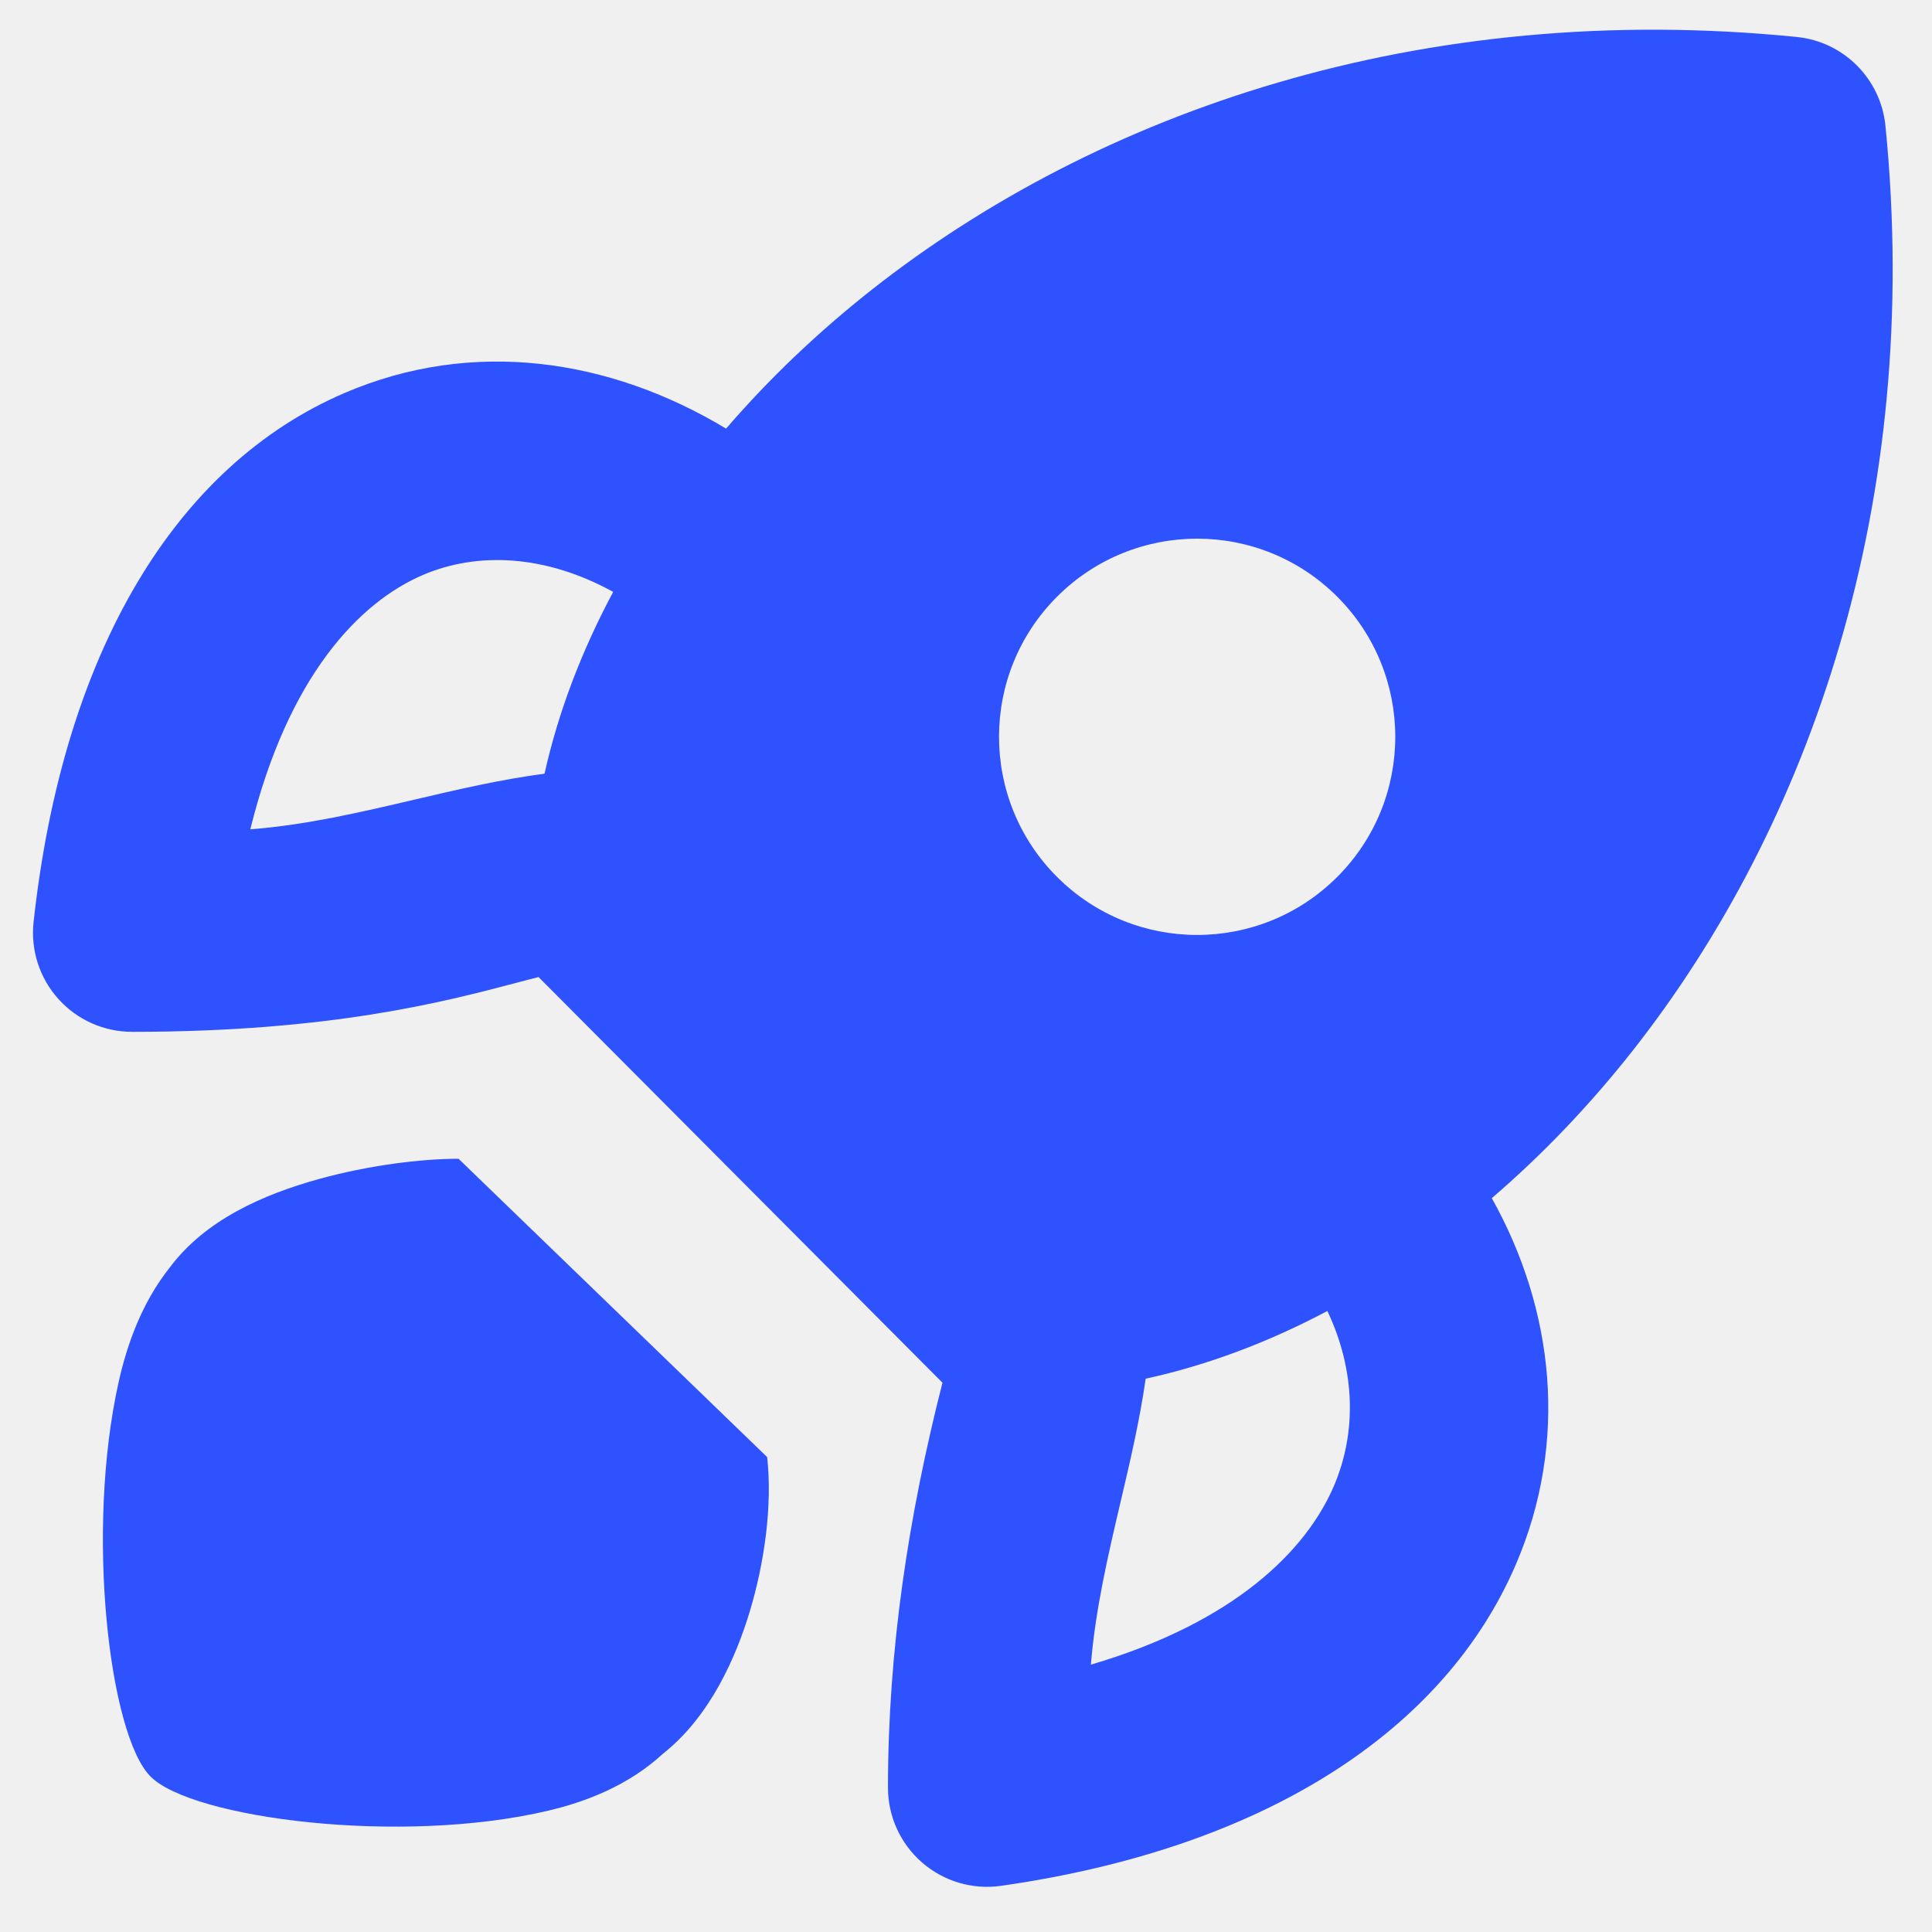
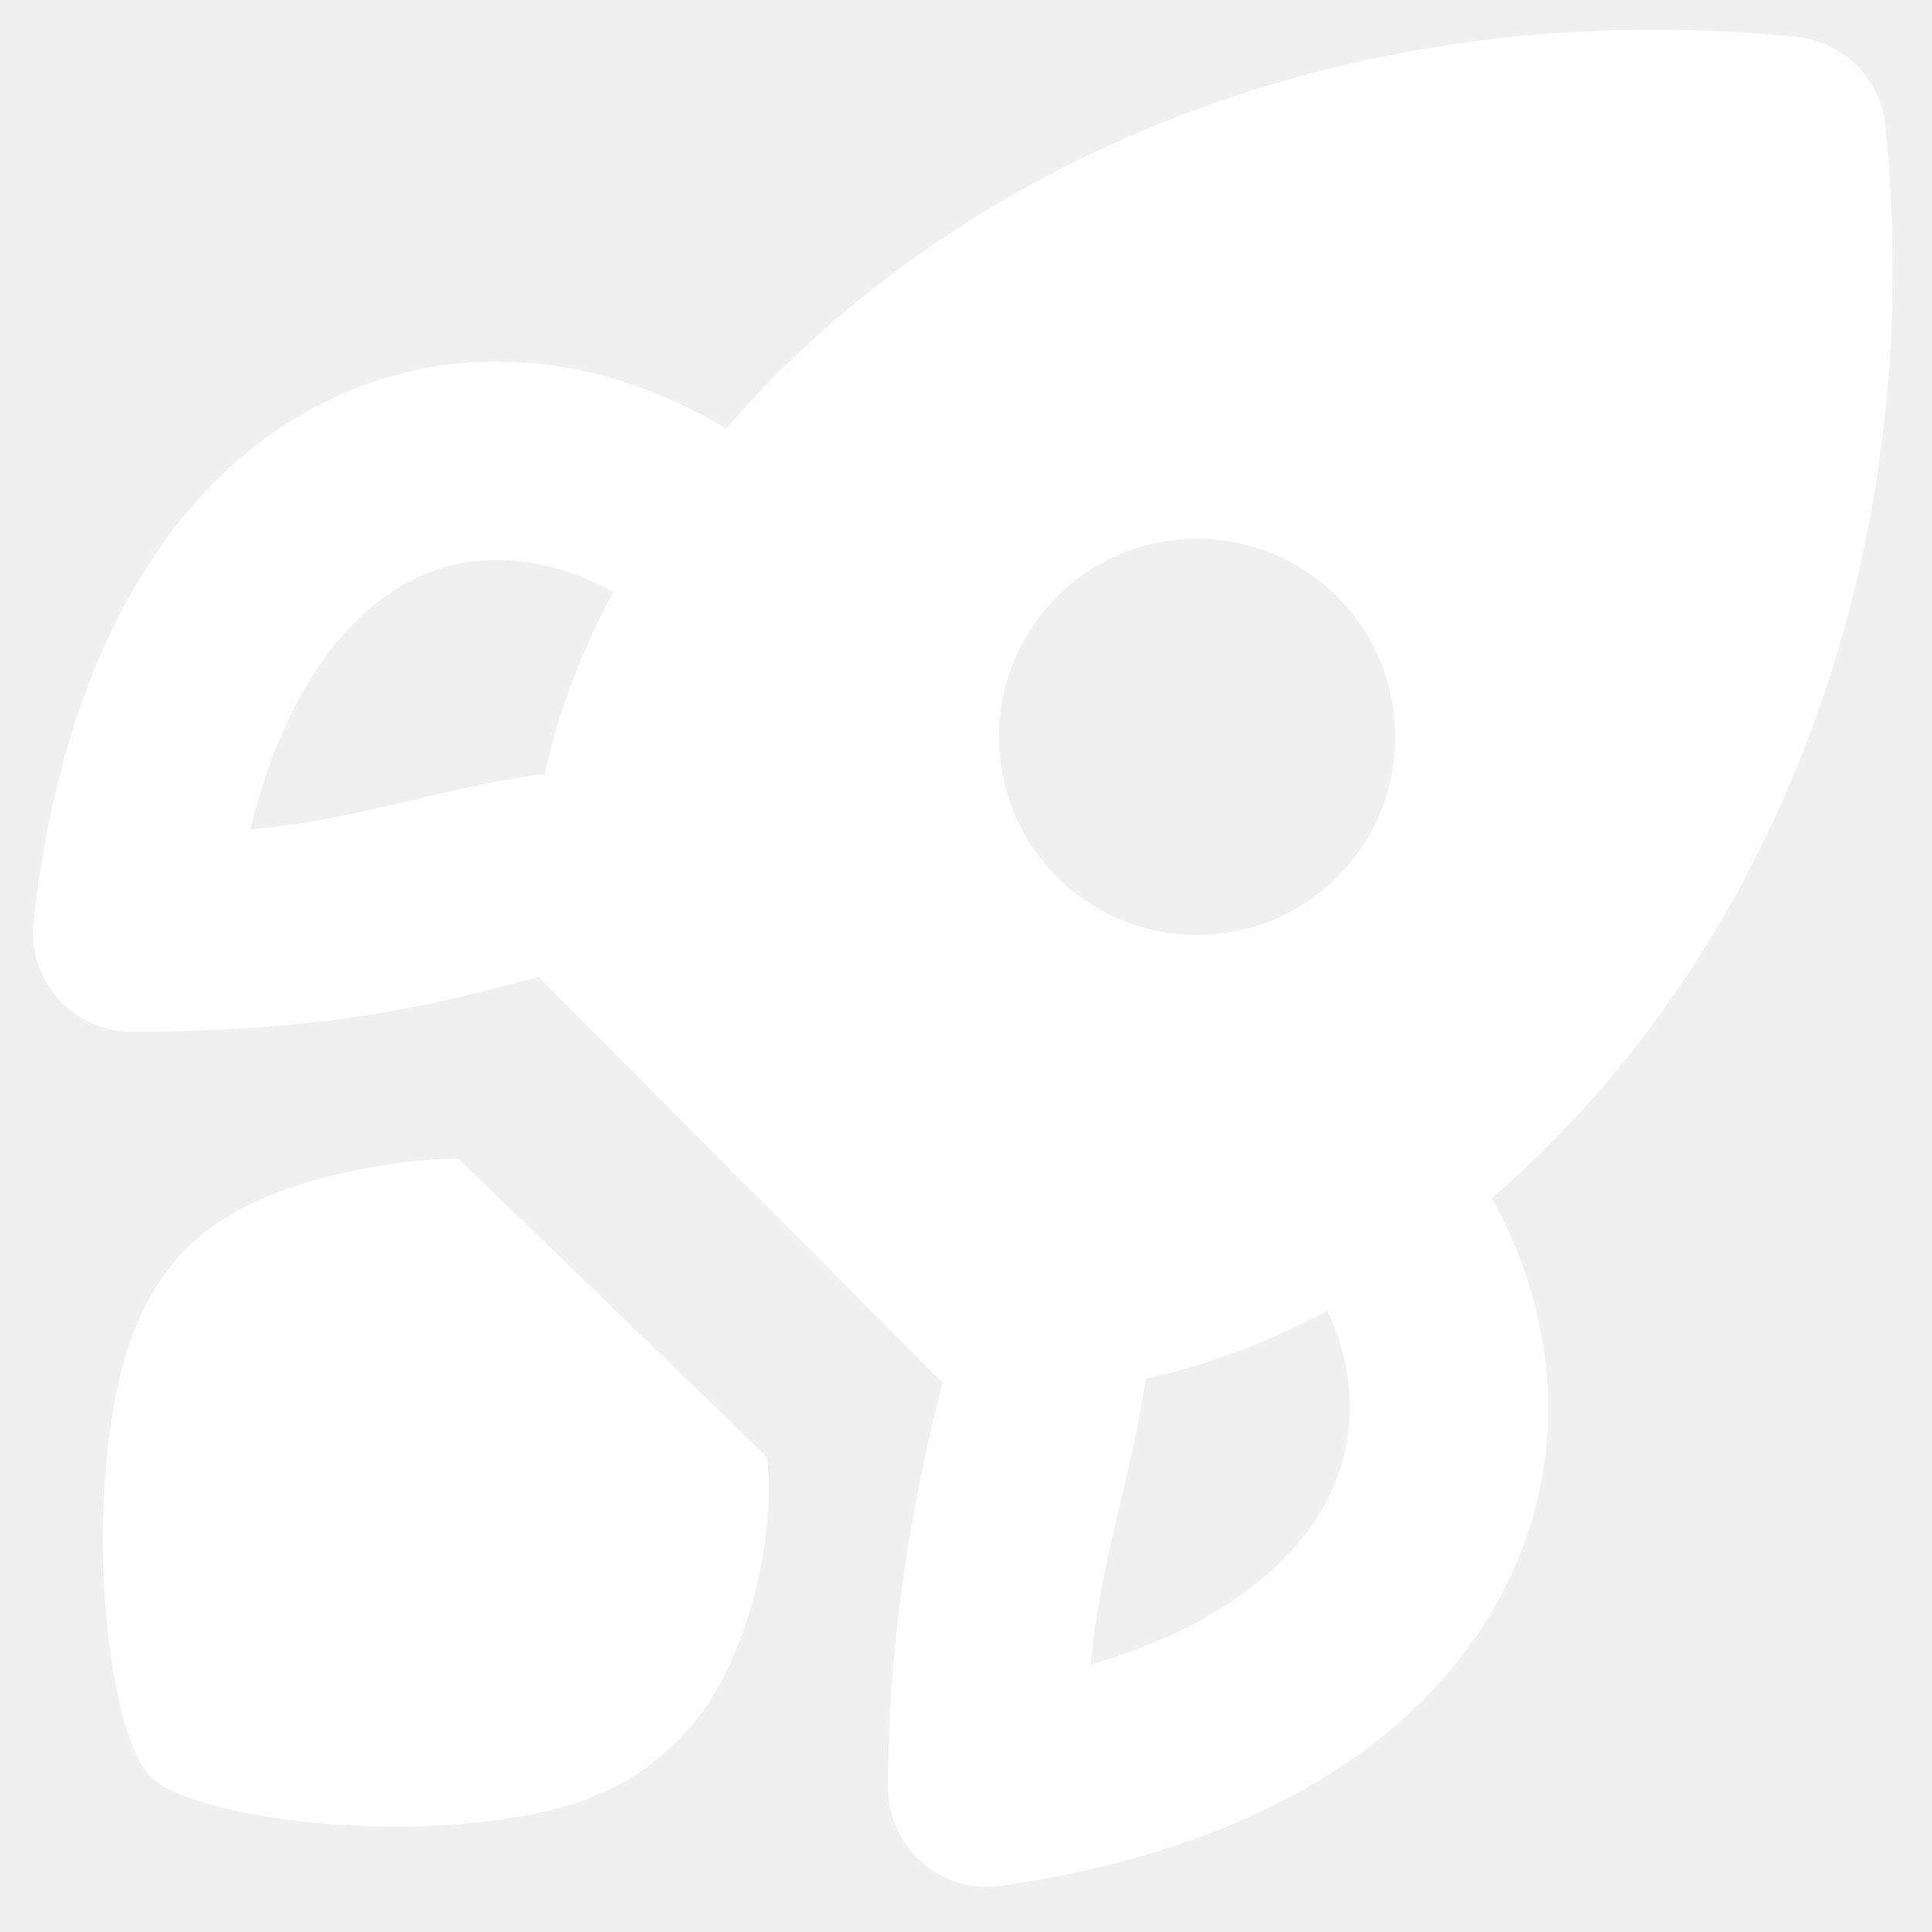
<svg xmlns="http://www.w3.org/2000/svg" width="39" height="39" viewBox="0 0 39 39" fill="none">
-   <path fill-rule="evenodd" clip-rule="evenodd" d="M36.269 0.746C37.216 0.841 37.965 1.59 38.06 2.537C38.819 10.126 36.545 16.651 32.958 21.209C32.09 22.311 31.134 23.311 30.114 24.186C31.377 26.446 31.664 29.096 30.603 31.573C29.17 34.916 25.565 37.303 20.208 38.068C19.634 38.15 19.053 37.979 18.615 37.599C18.177 37.219 17.925 36.668 17.925 36.088C17.925 33.306 18.339 30.602 19.025 27.912L10.871 19.723C10.73 19.758 10.579 19.798 10.417 19.841C8.972 20.222 6.674 20.829 2.666 20.829C2.098 20.829 1.556 20.587 1.177 20.164C0.797 19.741 0.616 19.176 0.678 18.611C1.279 13.13 3.563 9.387 6.96 7.931C9.535 6.827 12.3 7.232 14.657 8.652C15.523 7.647 16.511 6.705 17.597 5.849C22.155 2.26 28.679 -0.014 36.269 0.746ZM26.795 26.464C25.605 27.095 24.372 27.559 23.127 27.831C23.006 28.677 22.812 29.503 22.618 30.328C22.366 31.404 22.113 32.481 22.021 33.603C24.933 32.747 26.371 31.292 26.926 29.998C27.386 28.924 27.366 27.672 26.795 26.464ZM10.992 15.618C11.27 14.372 11.741 13.139 12.378 11.948C11.008 11.194 9.638 11.135 8.536 11.607C7.264 12.152 5.819 13.633 5.053 16.741C6.185 16.653 7.271 16.398 8.356 16.144C9.227 15.94 10.098 15.736 10.992 15.618ZM26.994 17.702C25.432 19.264 22.9 19.264 21.338 17.702C19.776 16.14 19.776 13.607 21.338 12.045C22.9 10.483 25.432 10.483 26.994 12.045C28.556 13.607 28.556 16.14 26.994 17.702Z" fill="#2F52FF" />
-   <path d="M15.129 32.55C15.432 31.554 15.595 30.39 15.486 29.413L9.256 23.391C8.5 23.391 7.437 23.524 6.442 23.799C5.315 24.111 4.146 24.623 3.427 25.586C2.859 26.301 2.562 27.148 2.394 27.903C1.724 30.906 2.201 35.024 3.041 35.864C3.881 36.704 8.084 37.256 11.071 36.55C11.819 36.373 12.682 36.048 13.383 35.401C14.348 34.639 14.862 33.427 15.129 32.55Z" fill="#2F52FF" />
+   <path fill-rule="evenodd" clip-rule="evenodd" d="M36.269 0.746C37.216 0.841 37.965 1.59 38.06 2.537C38.819 10.126 36.545 16.651 32.958 21.209C32.09 22.311 31.134 23.311 30.114 24.186C31.377 26.446 31.664 29.096 30.603 31.573C29.17 34.916 25.565 37.303 20.208 38.068C19.634 38.15 19.053 37.979 18.615 37.599C18.177 37.219 17.925 36.668 17.925 36.088C17.925 33.306 18.339 30.602 19.025 27.912L10.871 19.723C10.73 19.758 10.579 19.798 10.417 19.841C8.972 20.222 6.674 20.829 2.666 20.829C2.098 20.829 1.556 20.587 1.177 20.164C0.797 19.741 0.616 19.176 0.678 18.611C1.279 13.13 3.563 9.387 6.96 7.931C9.535 6.827 12.3 7.232 14.657 8.652C15.523 7.647 16.511 6.705 17.597 5.849C22.155 2.26 28.679 -0.014 36.269 0.746ZM26.795 26.464C25.605 27.095 24.372 27.559 23.127 27.831C23.006 28.677 22.812 29.503 22.618 30.328C22.366 31.404 22.113 32.481 22.021 33.603C24.933 32.747 26.371 31.292 26.926 29.998C27.386 28.924 27.366 27.672 26.795 26.464ZM10.992 15.618C11.27 14.372 11.741 13.139 12.378 11.948C11.008 11.194 9.638 11.135 8.536 11.607C7.264 12.152 5.819 13.633 5.053 16.741C6.185 16.653 7.271 16.398 8.356 16.144C9.227 15.94 10.098 15.736 10.992 15.618ZM26.994 17.702C25.432 19.264 22.9 19.264 21.338 17.702C19.776 16.14 19.776 13.607 21.338 12.045C22.9 10.483 25.432 10.483 26.994 12.045C28.556 13.607 28.556 16.14 26.994 17.702Z" fill="#ffffff" />
+   <path d="M15.129 32.55C15.432 31.554 15.595 30.39 15.486 29.413L9.256 23.391C8.5 23.391 7.437 23.524 6.442 23.799C5.315 24.111 4.146 24.623 3.427 25.586C2.859 26.301 2.562 27.148 2.394 27.903C1.724 30.906 2.201 35.024 3.041 35.864C3.881 36.704 8.084 37.256 11.071 36.55C11.819 36.373 12.682 36.048 13.383 35.401C14.348 34.639 14.862 33.427 15.129 32.55Z" fill="#ffffff" />
</svg>
